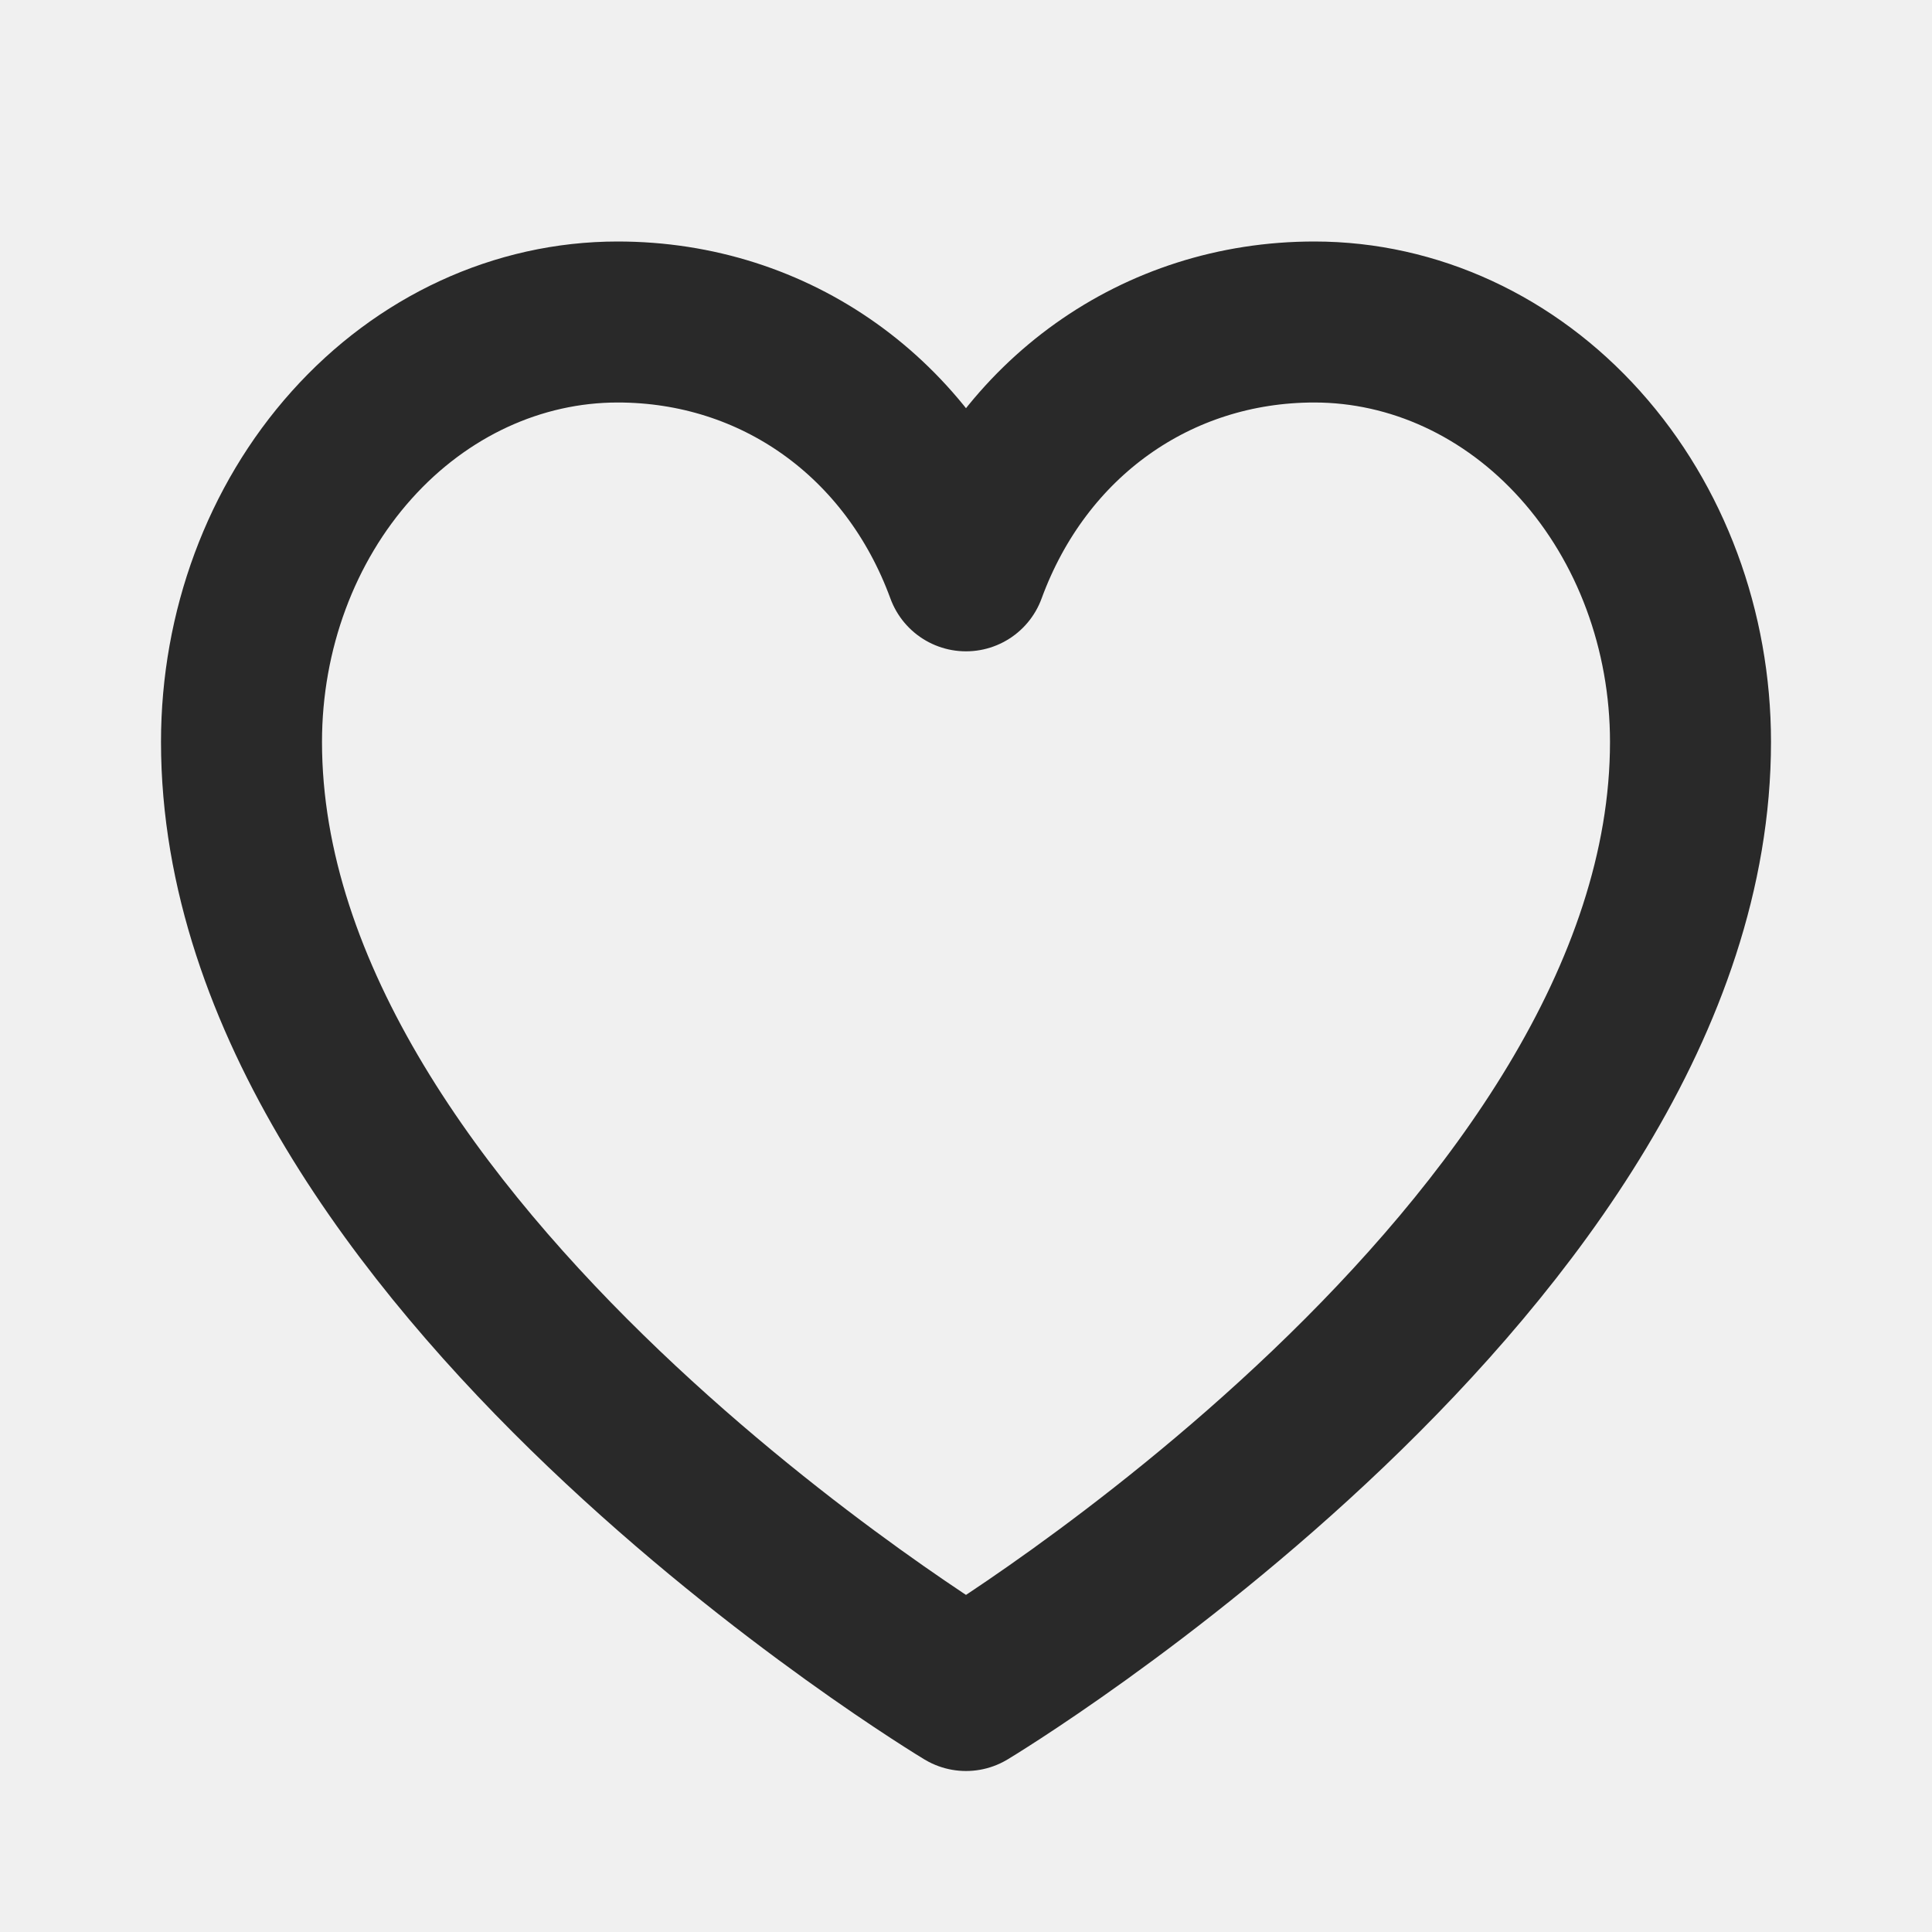
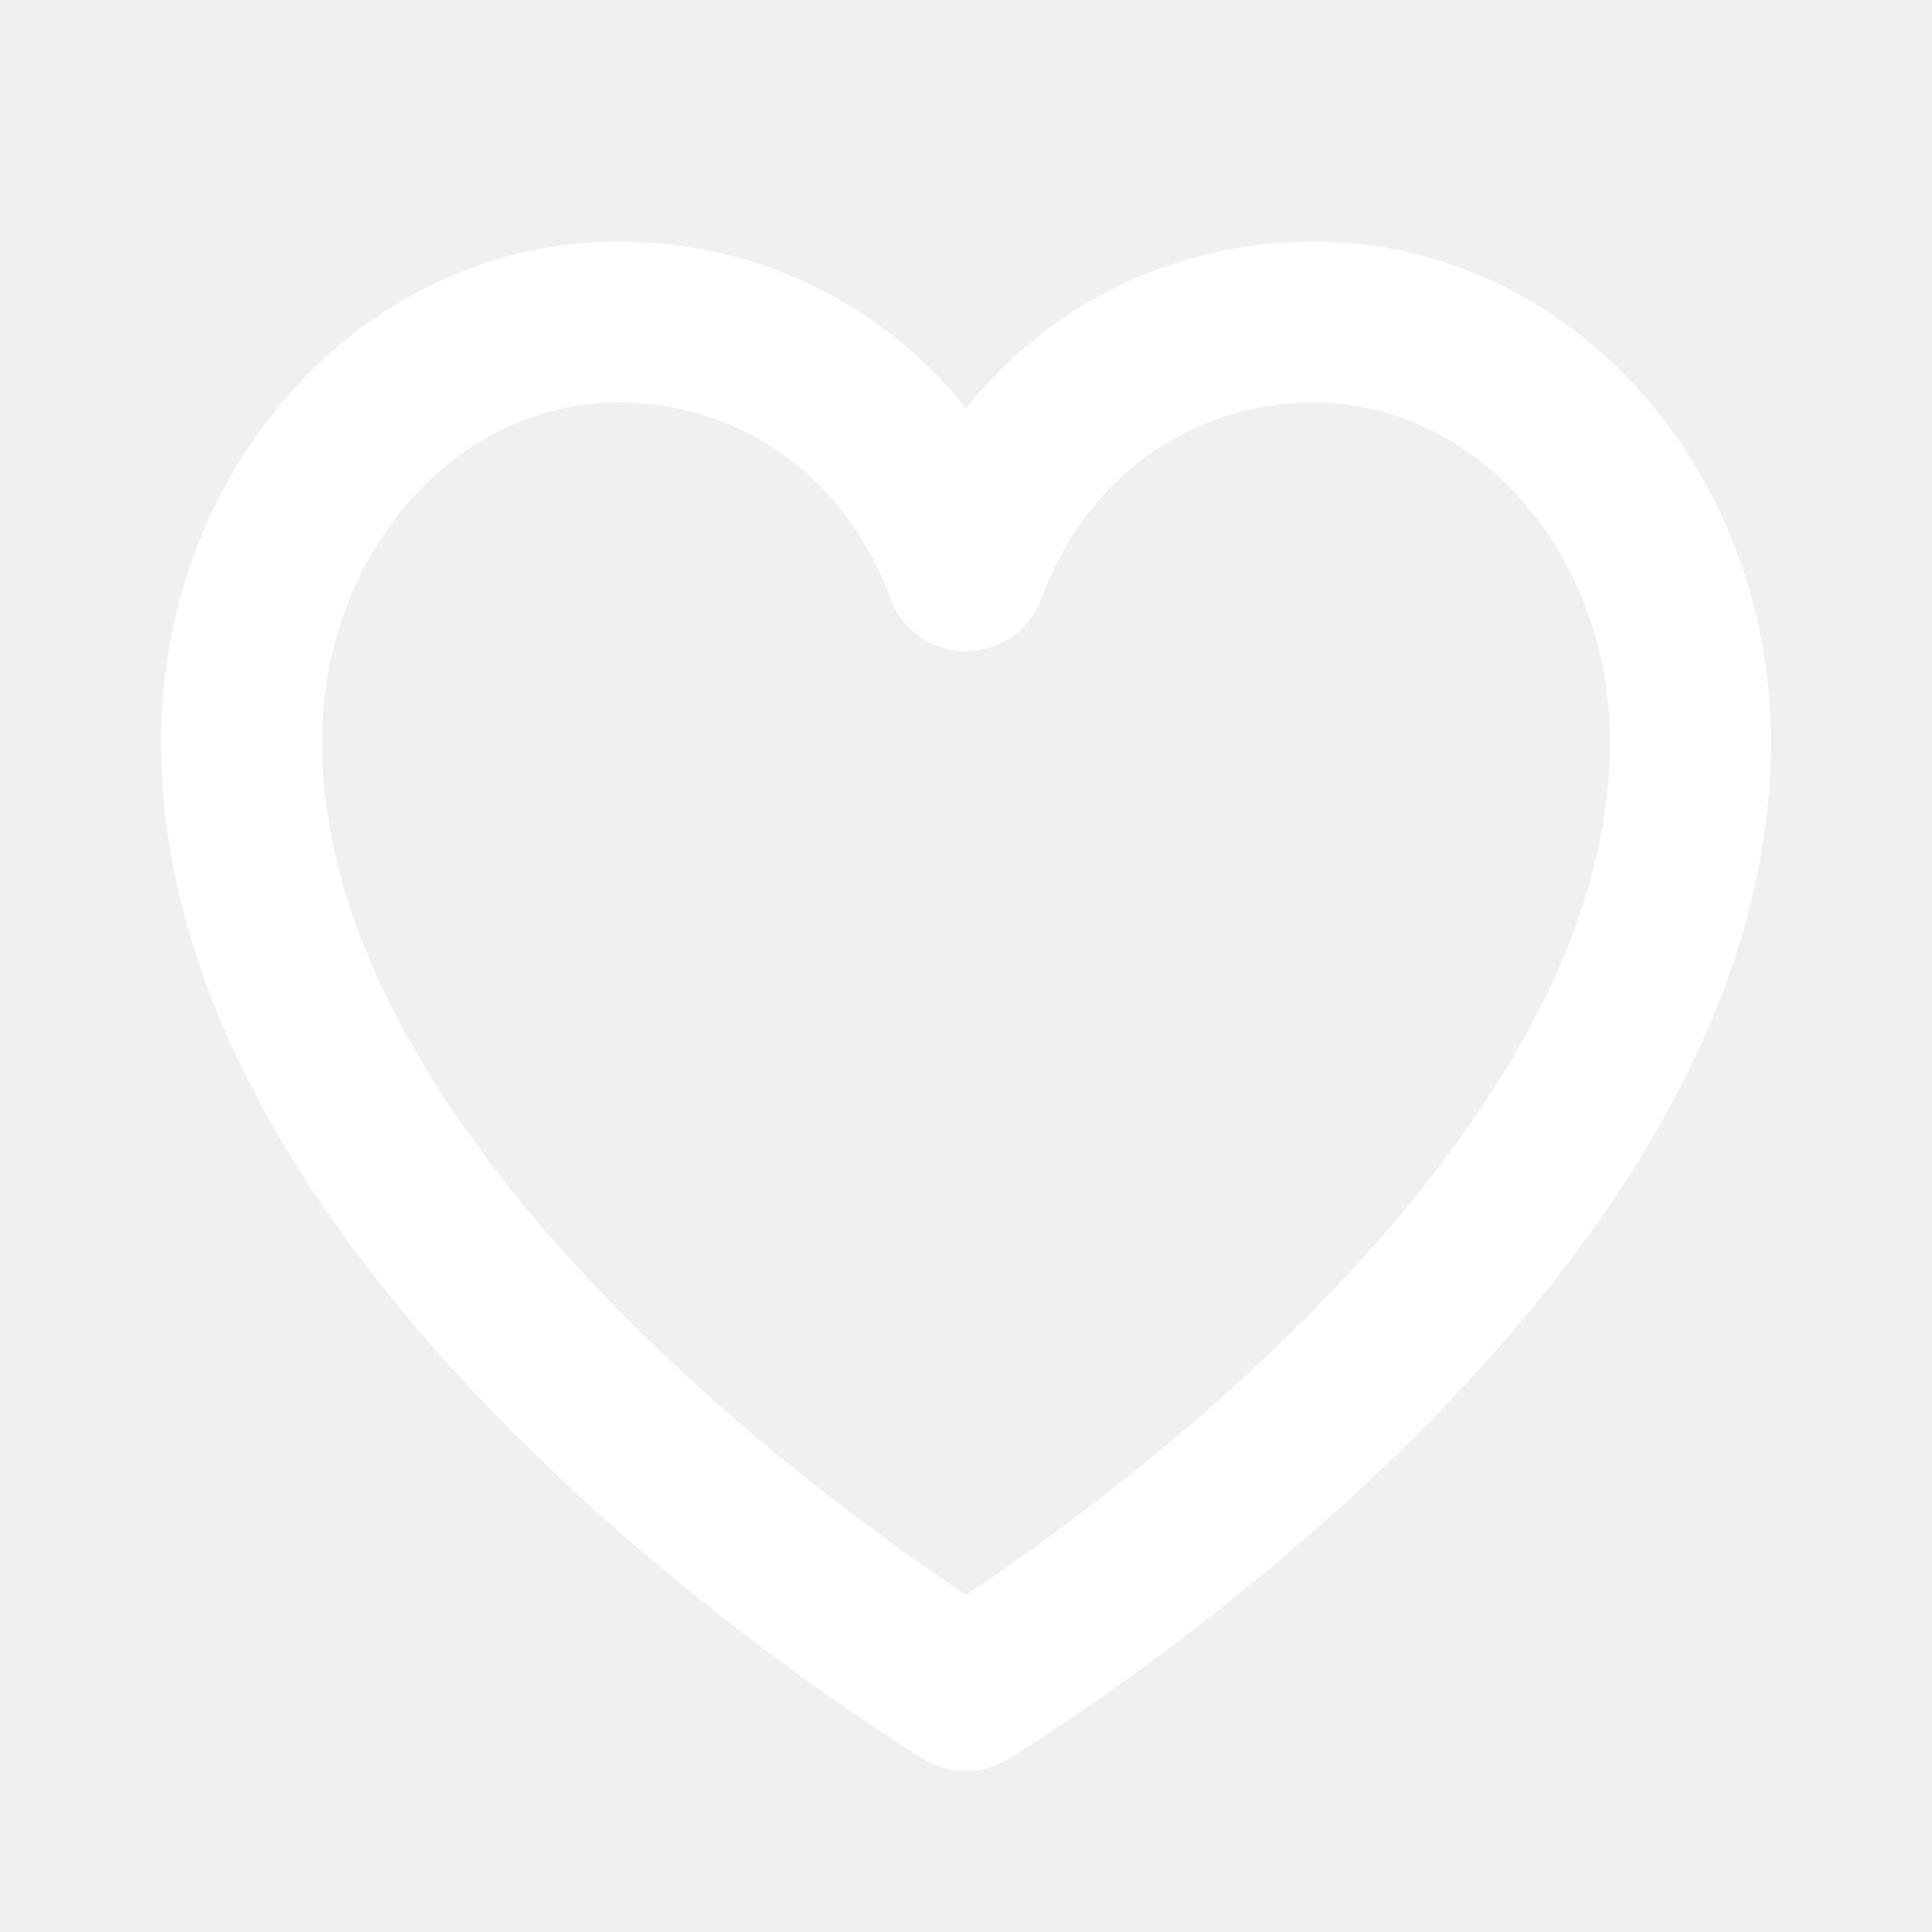
<svg xmlns="http://www.w3.org/2000/svg" width="24" height="24" viewBox="0 0 24 24" fill="none">
-   <path d="M12 21C12 21 3 15.591 3 9.216C3 7.833 3.492 6.506 4.369 5.528C5.245 4.55 6.434 4 7.673 4C9.628 4 11.303 5.189 12 7.091C12.697 5.189 14.372 4 16.327 4C17.566 4 18.755 4.55 19.631 5.528C20.508 6.506 21 7.833 21 9.216C21 15.591 12 21 12 21Z" stroke="#292929" stroke-width="2" stroke-linecap="round" stroke-linejoin="round" />
+   <path d="M12 21C12 21 3 15.591 3 9.216C3 7.833 3.492 6.506 4.369 5.528C5.245 4.55 6.434 4 7.673 4C9.628 4 11.303 5.189 12 7.091C12.697 5.189 14.372 4 16.327 4C17.566 4 18.755 4.55 19.631 5.528C20.508 6.506 21 7.833 21 9.216C21 15.591 12 21 12 21Z" stroke="#fff" stroke-width="2" stroke-linecap="round" stroke-linejoin="round" />
</svg>
